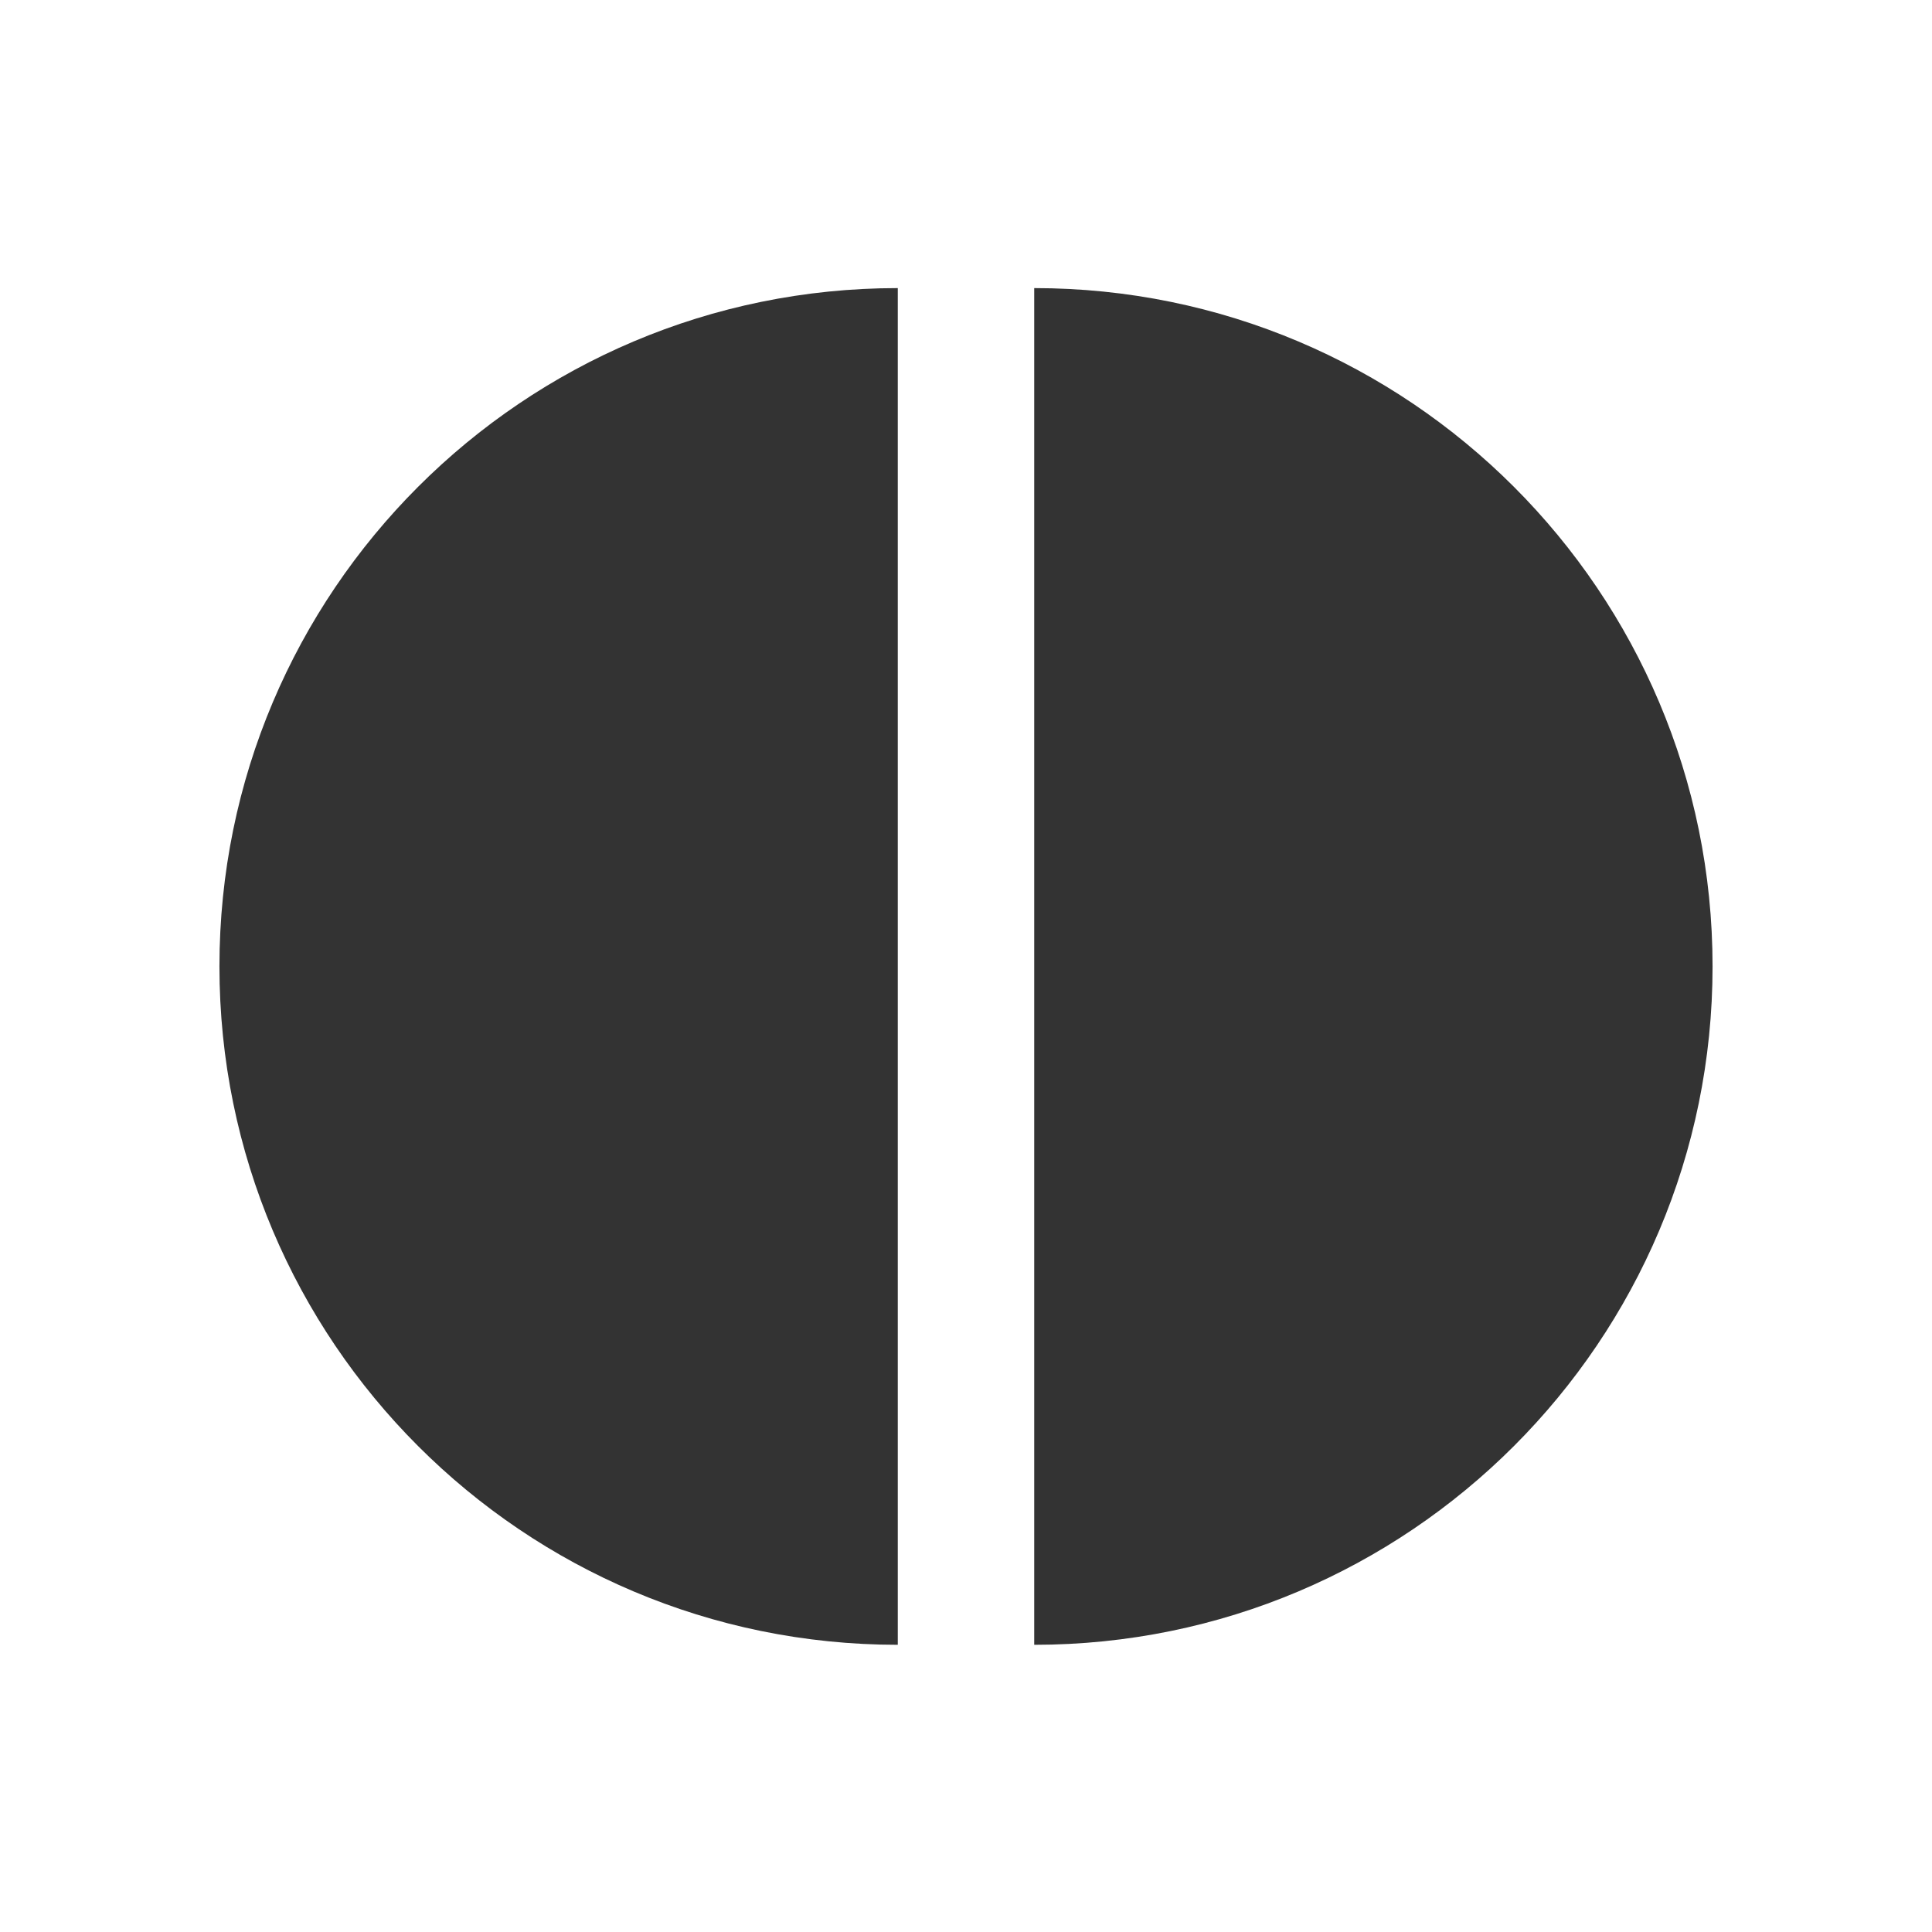
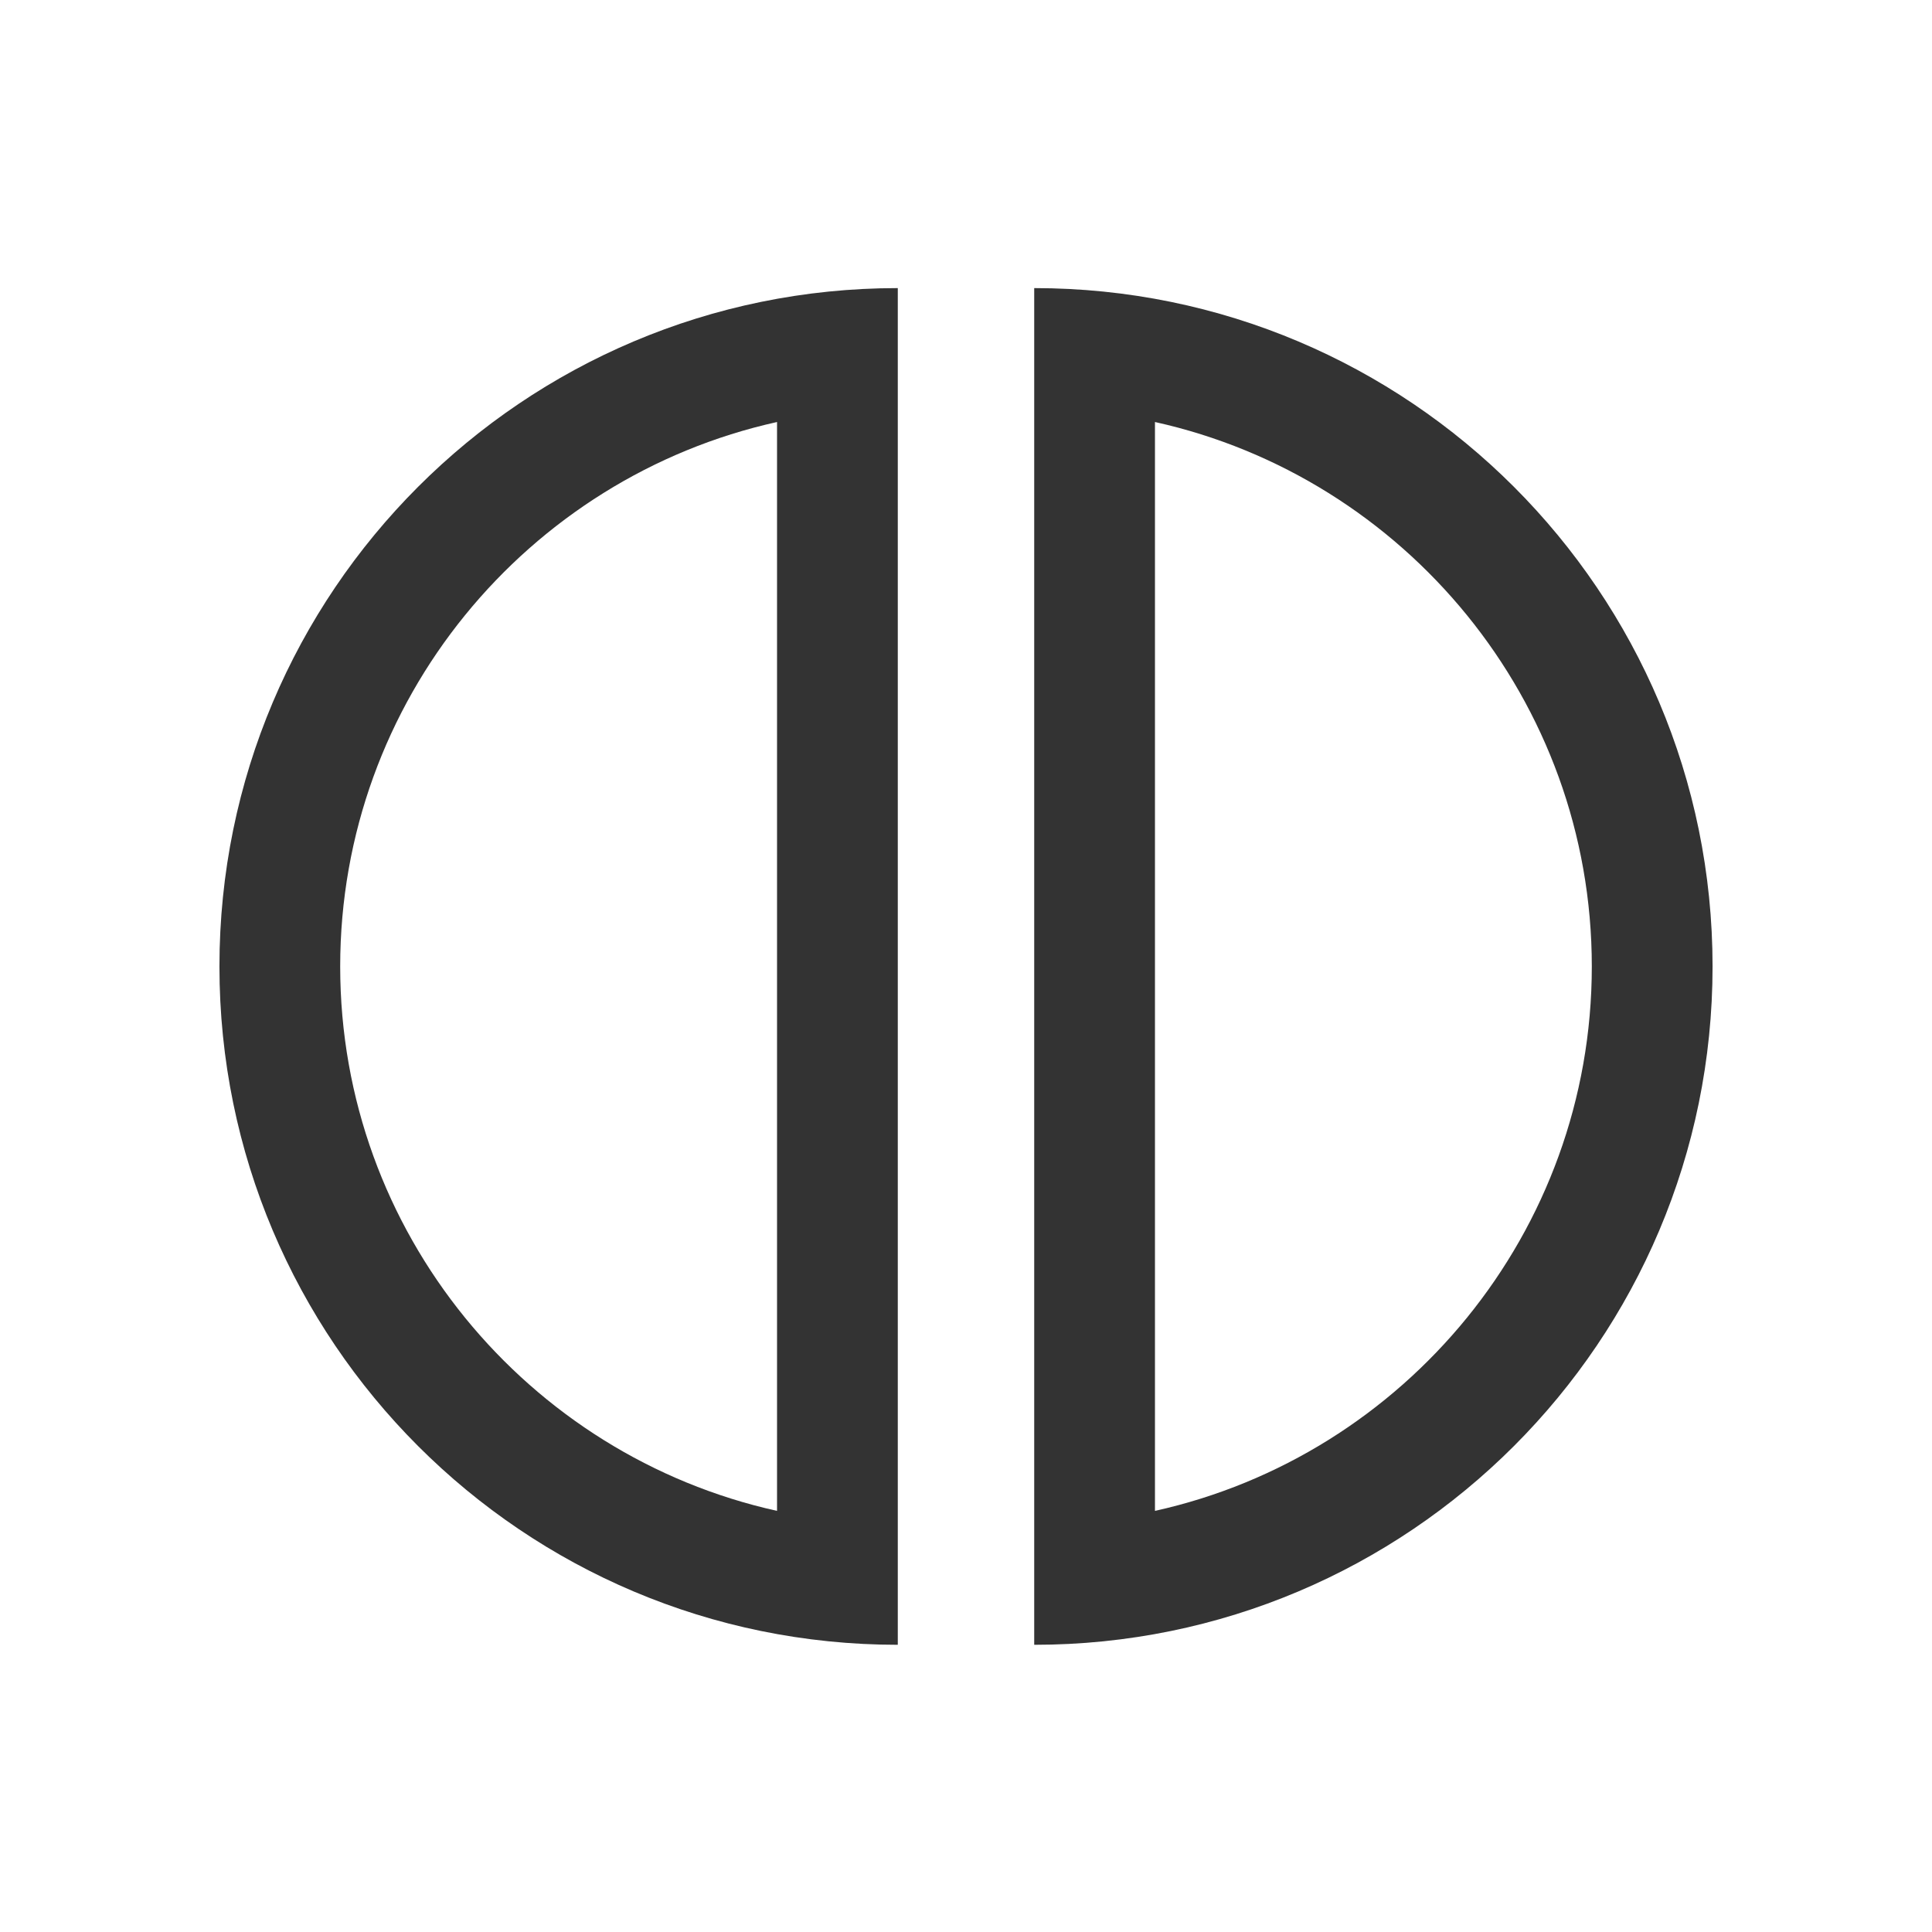
<svg xmlns="http://www.w3.org/2000/svg" version="1.1" viewBox="0 0 160 160" width="16" height="16">
-   <path d="M69.352,130.974c-25.883-2.521-46.179-24.402-46.179-50.937s20.296-48.416,46.179-50.937V130.974z" fill="#333333" />
+   <path d="M69.352,130.974c-25.883-2.521-46.179-24.402-46.179-50.937s20.296-48.416,46.179-50.937V130.974z" fill="none" />
  <path d="M64.351,34.949v45.088v45.088c-20.671-4.582-36.178-23.058-36.178-45.088S43.68,39.531,64.351,34.949 M74.351,23.859   c-31.027,0-56.178,25.152-56.178,56.178s25.152,56.178,56.178,56.178V80.037V23.859L74.351,23.859z" fill="#333333" stroke="none" />
-   <path d="M90.648,29.101c25.883,2.521,46.179,24.402,46.179,50.937s-20.296,48.416-46.179,50.937V29.101z" fill="#333333" />
+   <path d="M90.648,29.101c25.883,2.521,46.179,24.402,46.179,50.937s-20.296,48.416-46.179,50.937V29.101z" fill="none" />
  <path d="M95.649,34.949c20.671,4.582,36.178,23.058,36.178,45.088s-15.507,40.506-36.178,45.088V80.037V34.949 M85.649,23.859   v56.178v56.178c31.026,0,56.178-25.152,56.178-56.178S116.675,23.859,85.649,23.859L85.649,23.859z" fill="#333333" stroke="none" />
</svg>
